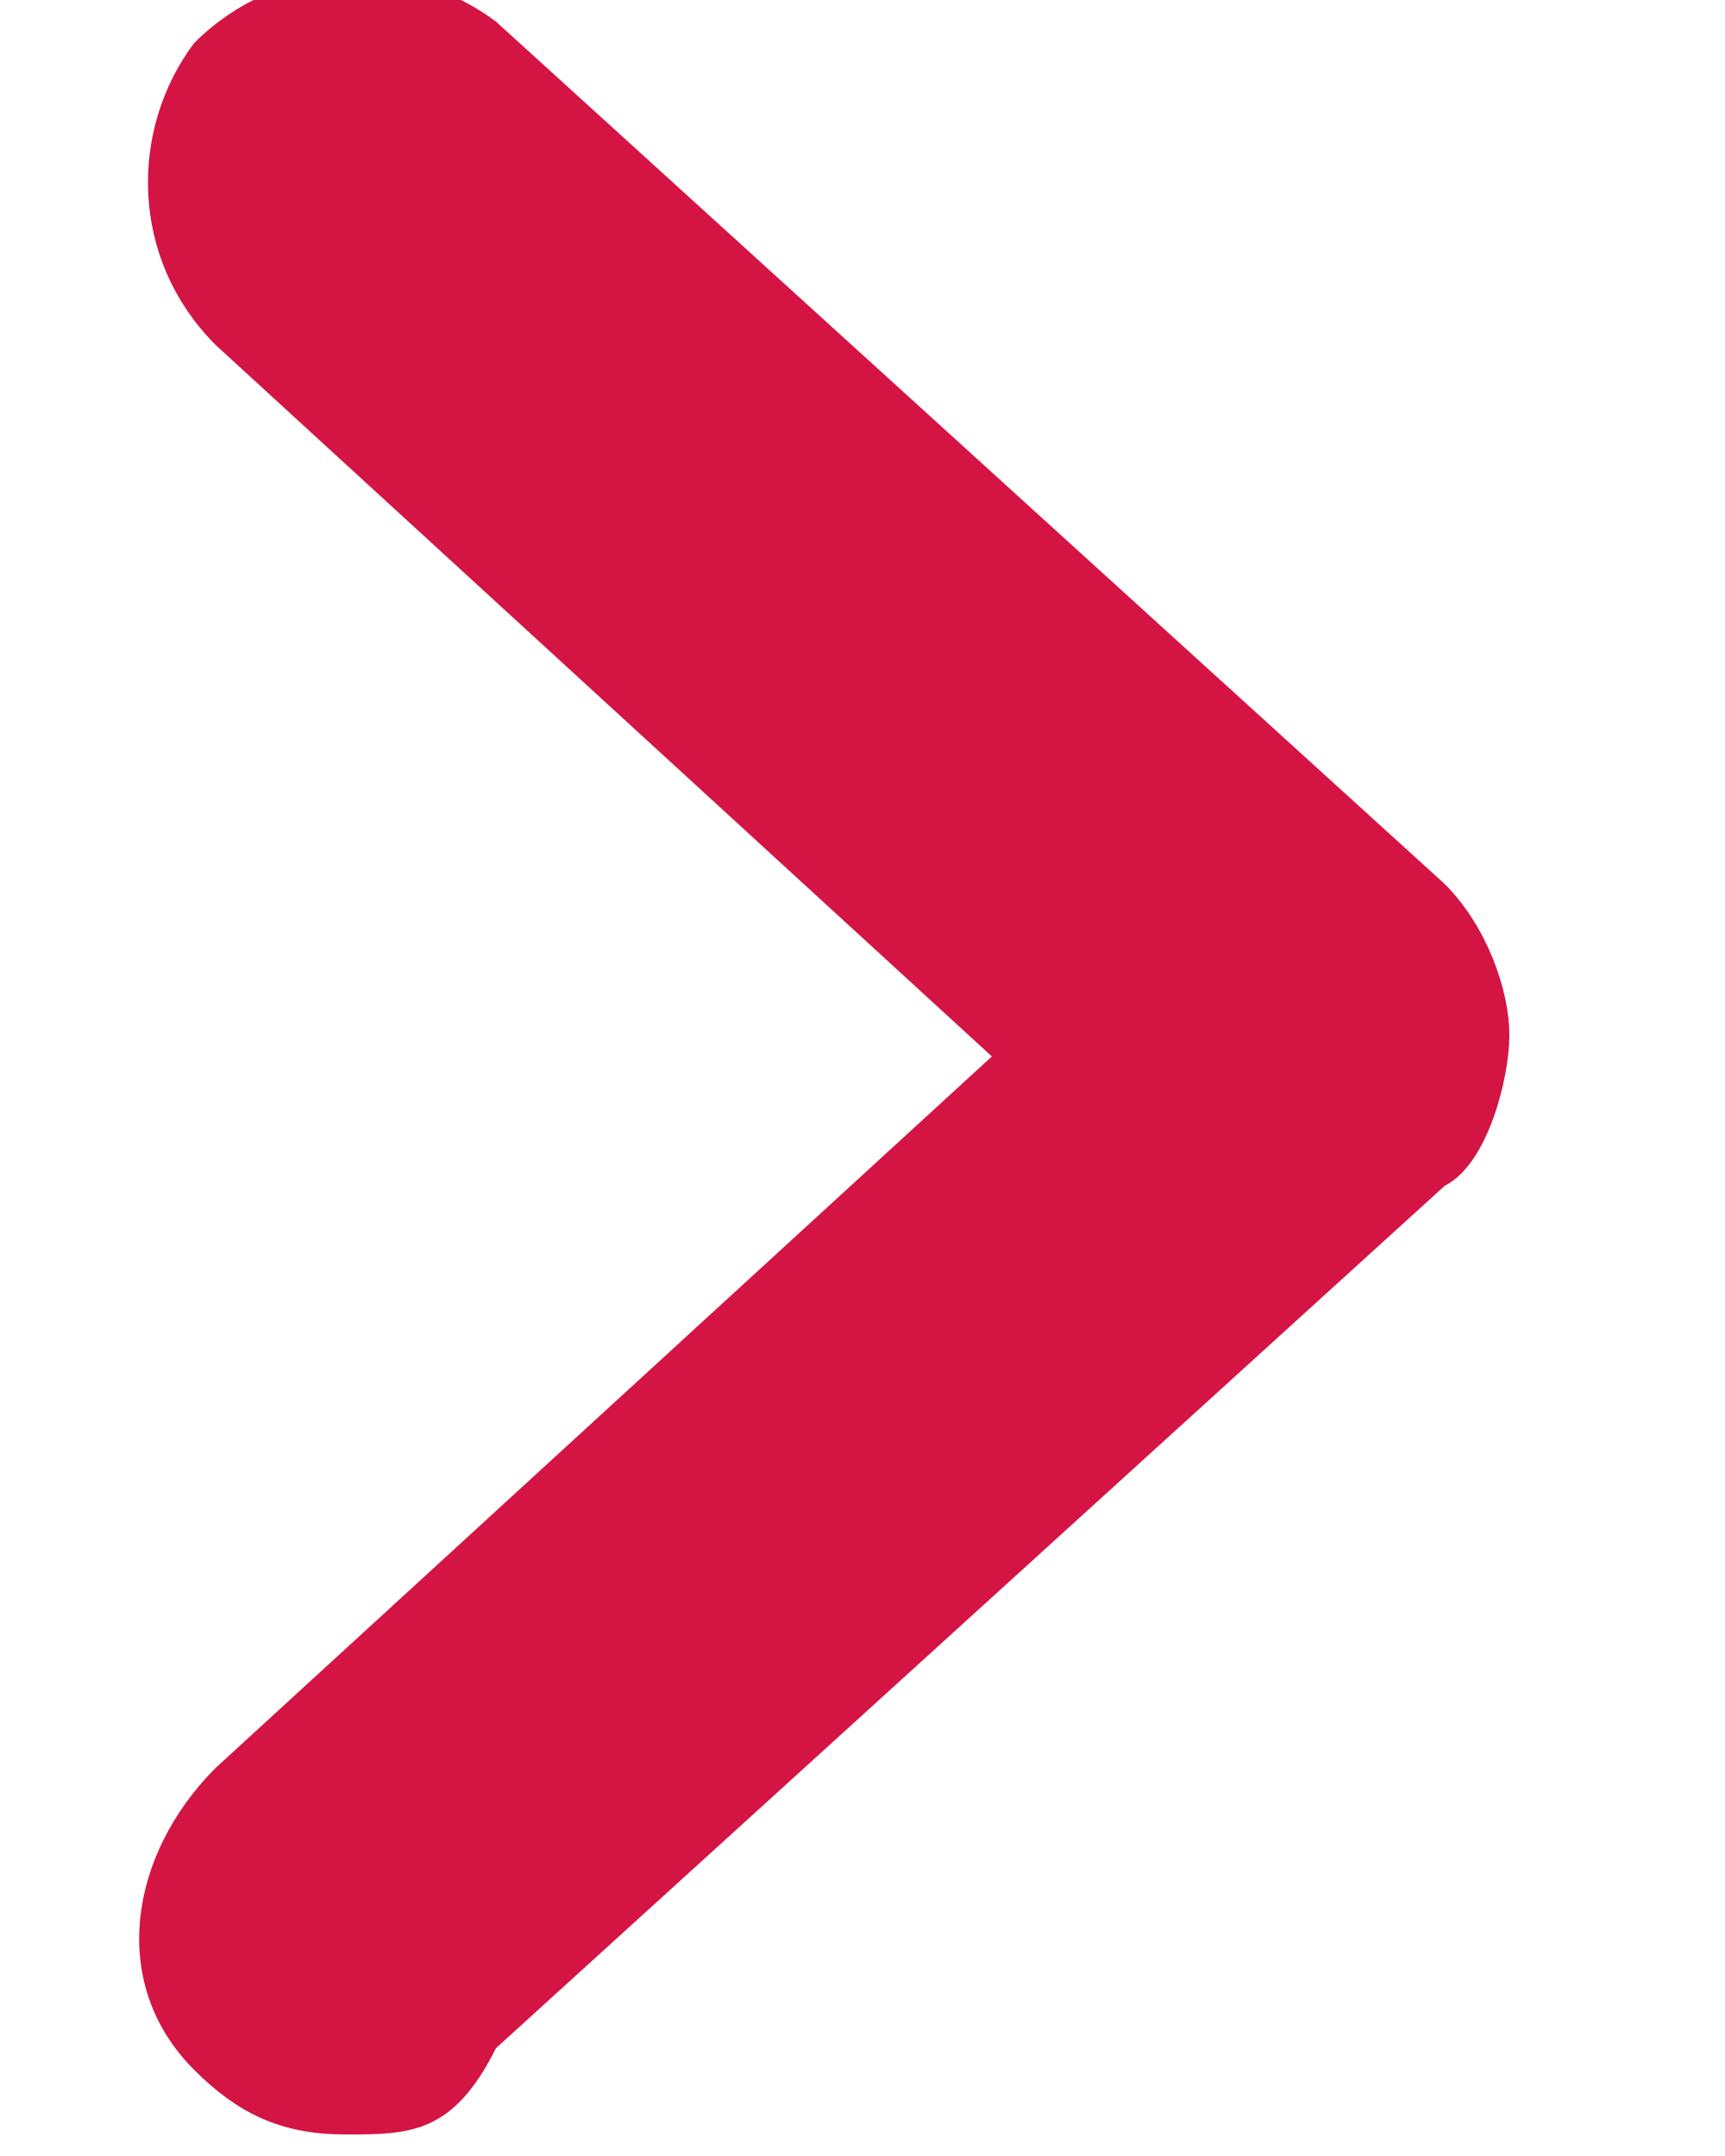
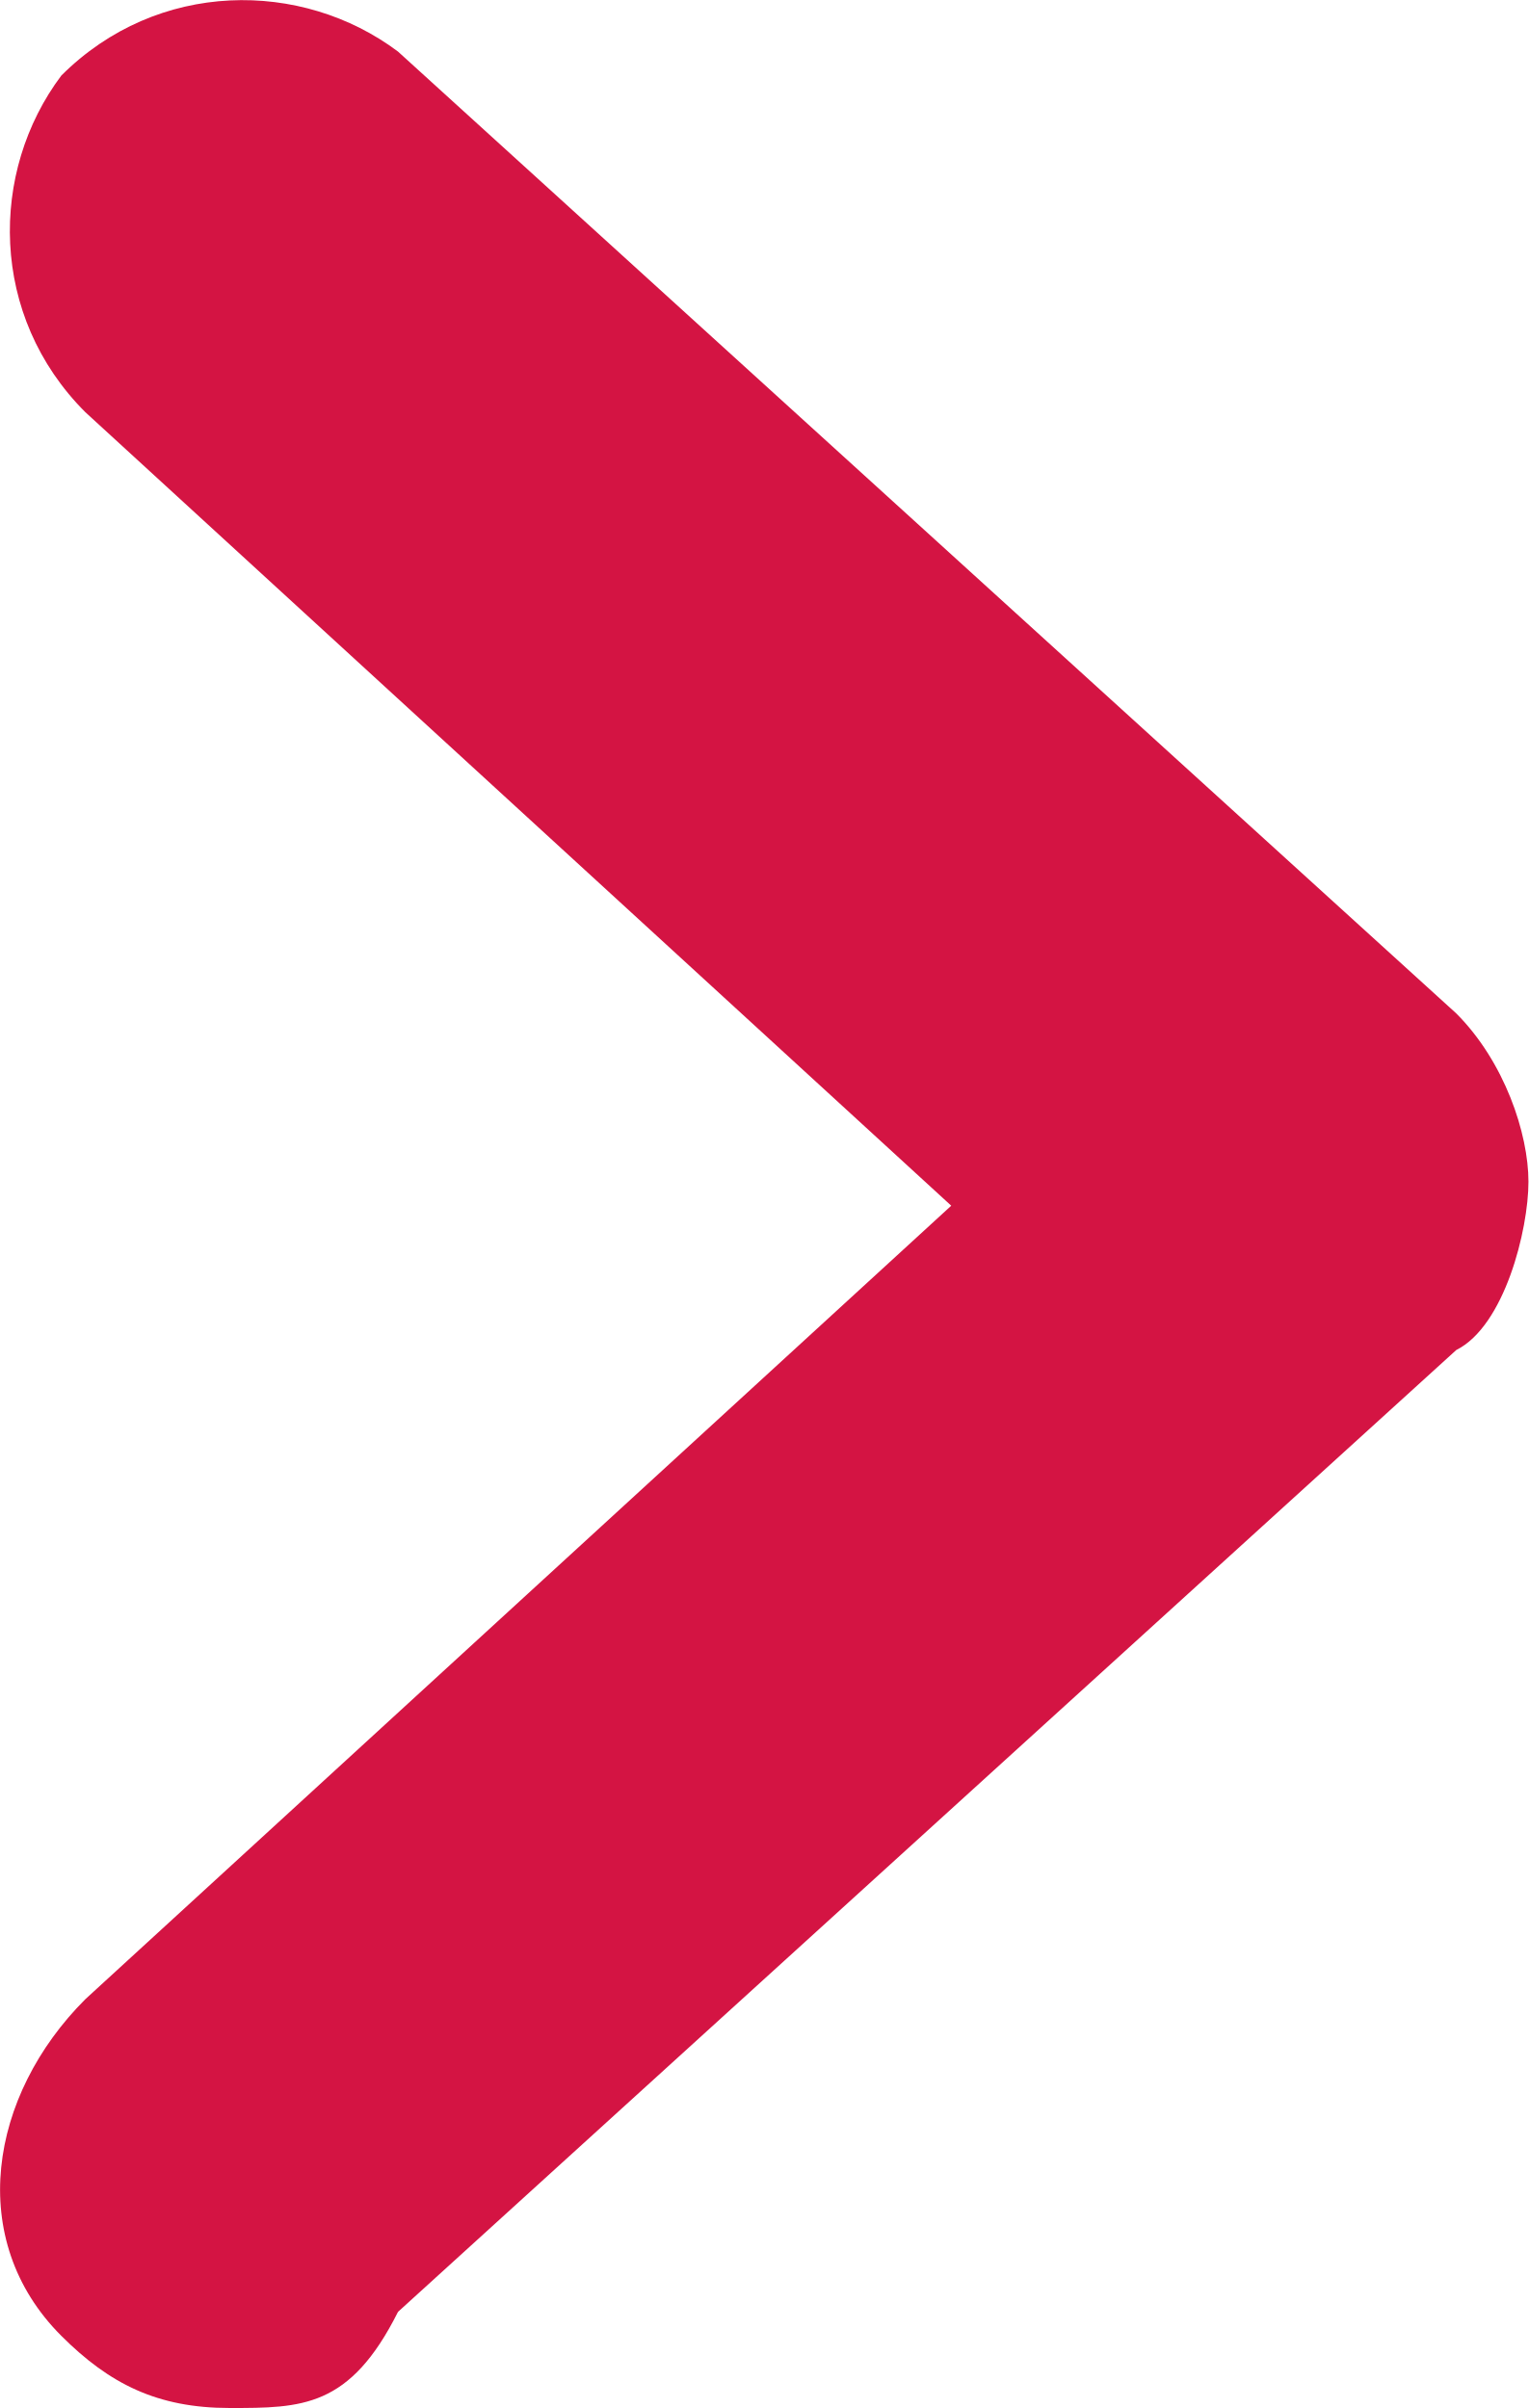
- <svg xmlns="http://www.w3.org/2000/svg" version="1.1" id="Layer_1" x="0px" y="0px" viewBox="-421 1412.7 8 10" enable-background="new -421 1412.7 8 10" xml:space="preserve">
+ <svg xmlns="http://www.w3.org/2000/svg" version="1.1" id="Layer_1" x="0px" y="0px" viewBox="-352.4 2286.4 675.5 1064.5" enable-background="new -352.4 2286.4 675.5 1064.5" xml:space="preserve">
  <g>
-     <path fill="#D41443" d="M-419.4,1422.6c-0.3,0-0.5-0.1-0.7-0.3c-0.4-0.4-0.3-1,0.1-1.4l3.6-3.3l-3.6-3.3c-0.4-0.4-0.4-1-0.1-1.4   c0.4-0.4,1-0.4,1.4-0.1l4.4,4c0.2,0.2,0.3,0.5,0.3,0.7s-0.1,0.6-0.3,0.7l-4.4,4C-418.9,1422.6-419.1,1422.6-419.4,1422.6z" />
+     <path fill="#D41443" d="M-250.9,3350.9c-31.9,0-53.1-10.6-74.4-31.9c-42.5-42.5-31.9-106.3,10.6-148.8L68,2819.4l-382.7-350.8   c-42.5-42.5-42.5-106.3-10.6-148.8c42.5-42.5,106.3-42.5,148.8-10.6l467.7,425.2c21.3,21.3,31.9,53.1,31.9,74.4   c0,21.3-10.6,63.8-31.9,74.4l-467.7,425.2C-197.8,3350.9-219,3350.9-250.9,3350.9z" />
  </g>
</svg>
